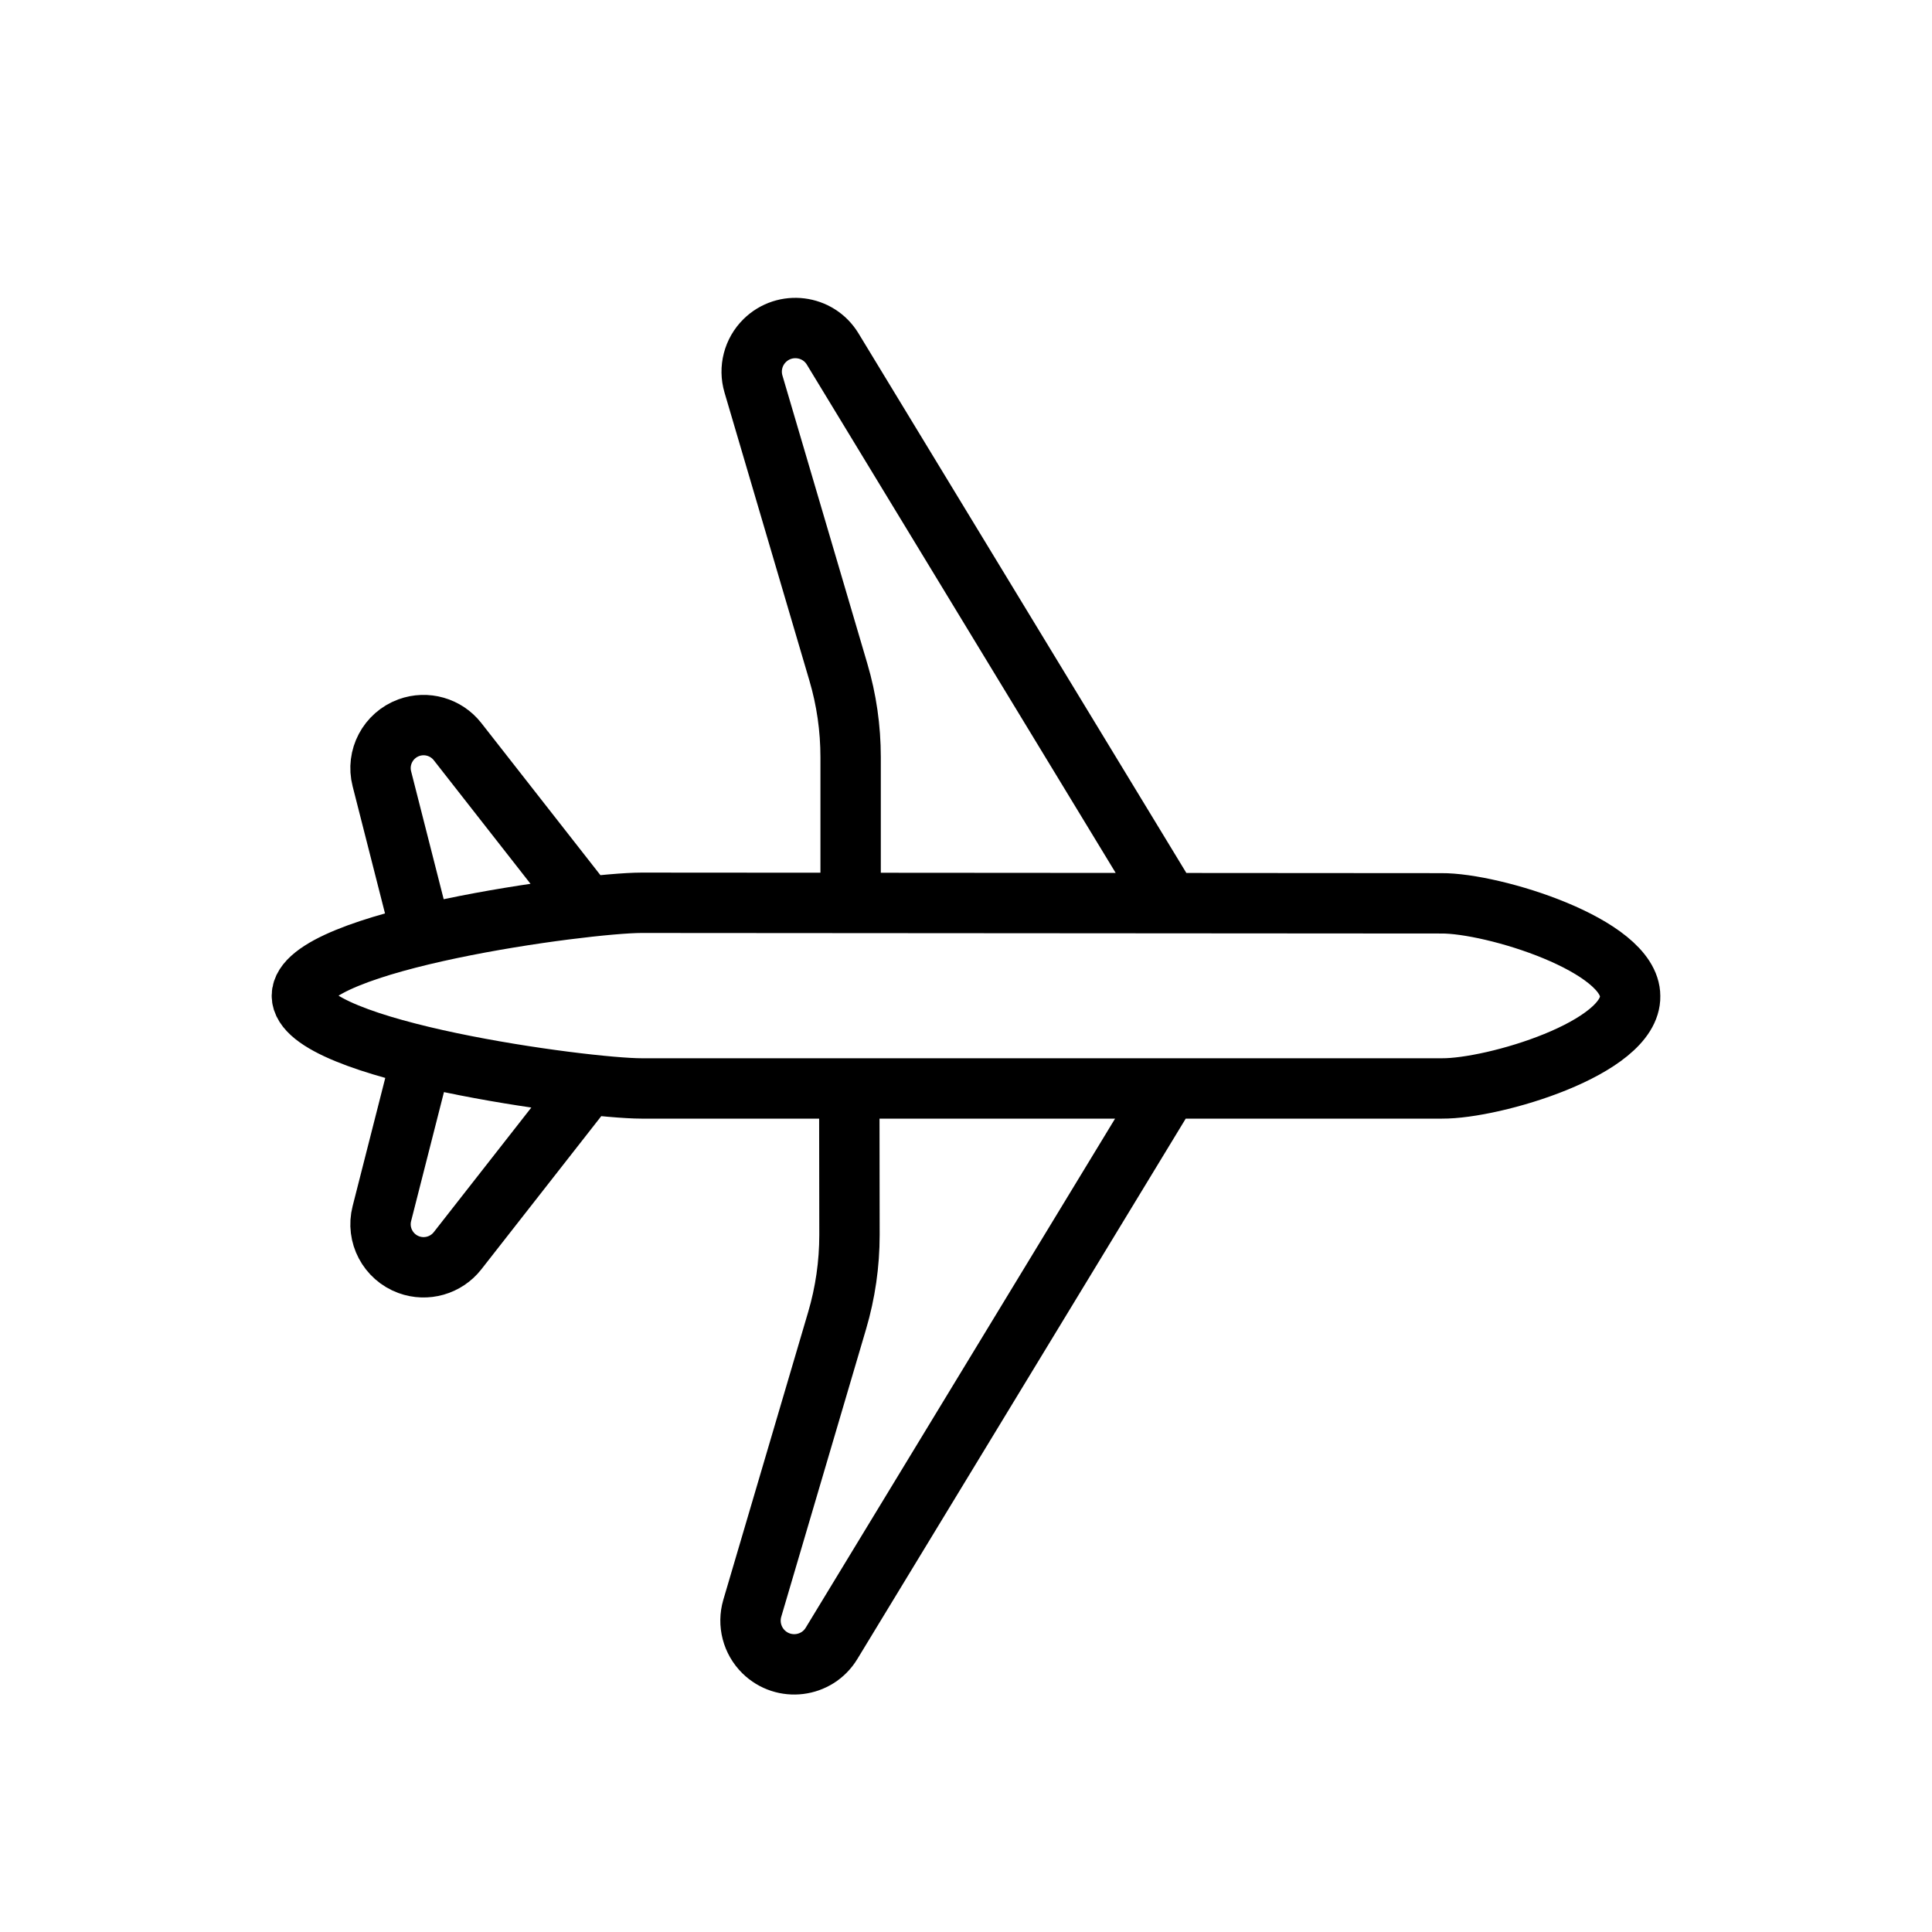
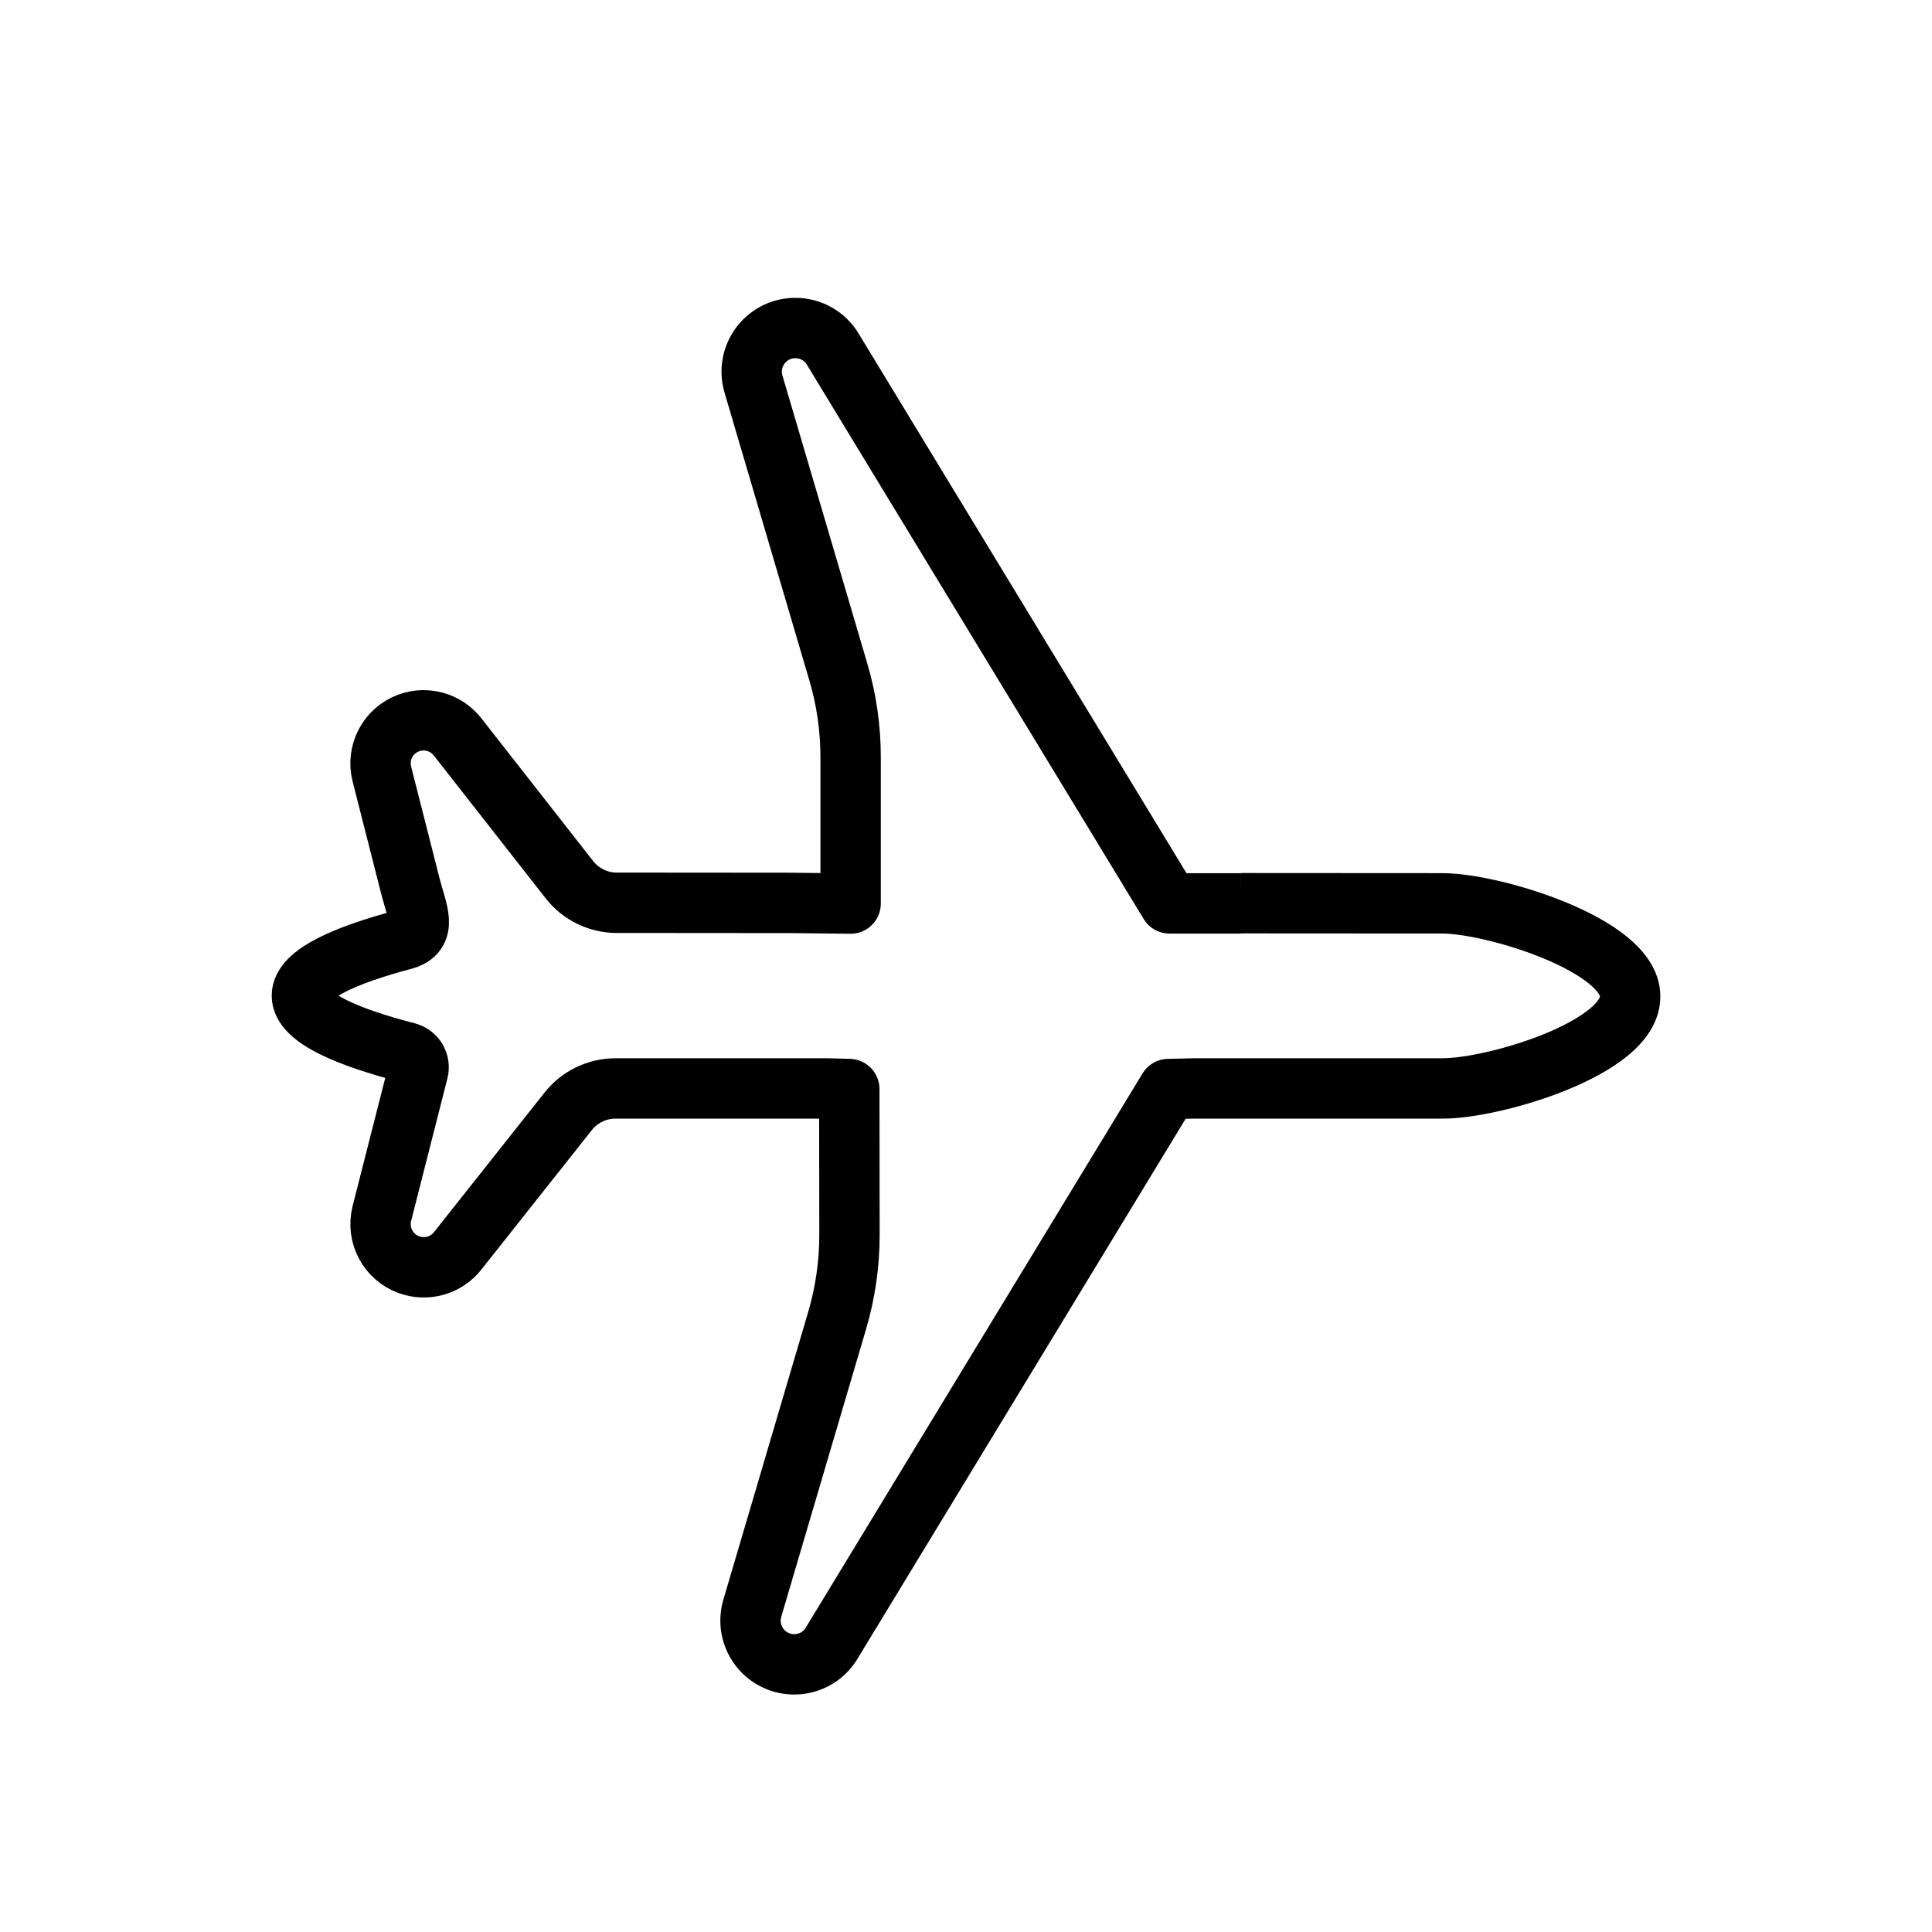
<svg xmlns="http://www.w3.org/2000/svg" width="32" height="32" viewBox="0 0 32 32" fill="none">
-   <path d="M19.371 14.963L13.792 5.781C13.55 5.382 12.999 5.314 12.666 5.641V5.641C12.476 5.828 12.404 6.105 12.48 6.361L13.885 11.129C14.021 11.588 14.089 12.064 14.089 12.543V14.966M19.352 18.038L13.773 27.219C13.531 27.618 12.98 27.686 12.647 27.359V27.359C12.457 27.172 12.385 26.895 12.46 26.639L13.865 21.874C14.001 21.413 14.07 20.935 14.07 20.454L14.067 18.038M9.73 17.968L7.578 20.717C7.387 20.96 7.061 21.053 6.771 20.947V20.947C6.427 20.821 6.234 20.455 6.325 20.101L6.986 17.505M9.73 15.032L7.578 12.283C7.387 12.04 7.061 11.947 6.771 12.053V12.053C6.427 12.179 6.234 12.545 6.325 12.899L6.986 15.495M27 16.5C27 15.655 24.726 14.956 23.874 14.962L10.624 14.953C9.695 14.953 5.003 15.58 5 16.491C4.997 17.401 9.695 18.028 10.624 18.028H23.884C24.736 18.034 27.016 17.36 27 16.5Z" stroke="black" stroke-linejoin="round" />
+   <path d="M20.552 14.96C21.56 14.961 22.584 14.961 23.874 14.962C24.726 14.956 27 15.655 27 16.5C27.016 17.36 24.736 18.034 23.884 18.028H19.786L19.352 18.038L13.773 27.219C13.531 27.618 12.98 27.686 12.647 27.359V27.359C12.457 27.172 12.385 26.895 12.46 26.639L13.865 21.874C14.001 21.413 14.07 20.935 14.07 20.454L14.067 18.038L13.716 18.028H10.624H10.195C9.889 18.028 9.6 18.168 9.411 18.407L7.579 20.72C7.387 20.962 7.062 21.053 6.772 20.947V20.947C6.428 20.821 6.235 20.455 6.325 20.099L6.926 17.739C6.959 17.608 6.883 17.475 6.754 17.436V17.436C5.772 17.183 4.999 16.86 5 16.491C5.001 16.13 5.736 15.815 6.682 15.564V15.564C7.098 15.454 6.904 15.097 6.798 14.68L6.325 12.82C6.234 12.466 6.427 12.1 6.771 11.974V11.974C7.061 11.868 7.387 11.961 7.578 12.204L9.43 14.569C9.62 14.812 9.91 14.953 10.217 14.953H10.624L13.091 14.955L14.089 14.966V12.543C14.089 12.064 14.021 11.588 13.885 11.129L12.48 6.361C12.404 6.105 12.476 5.828 12.666 5.641V5.641C12.999 5.314 13.55 5.382 13.792 5.781L19.371 14.963H20.552" stroke="black" stroke-linejoin="round" />
</svg>
